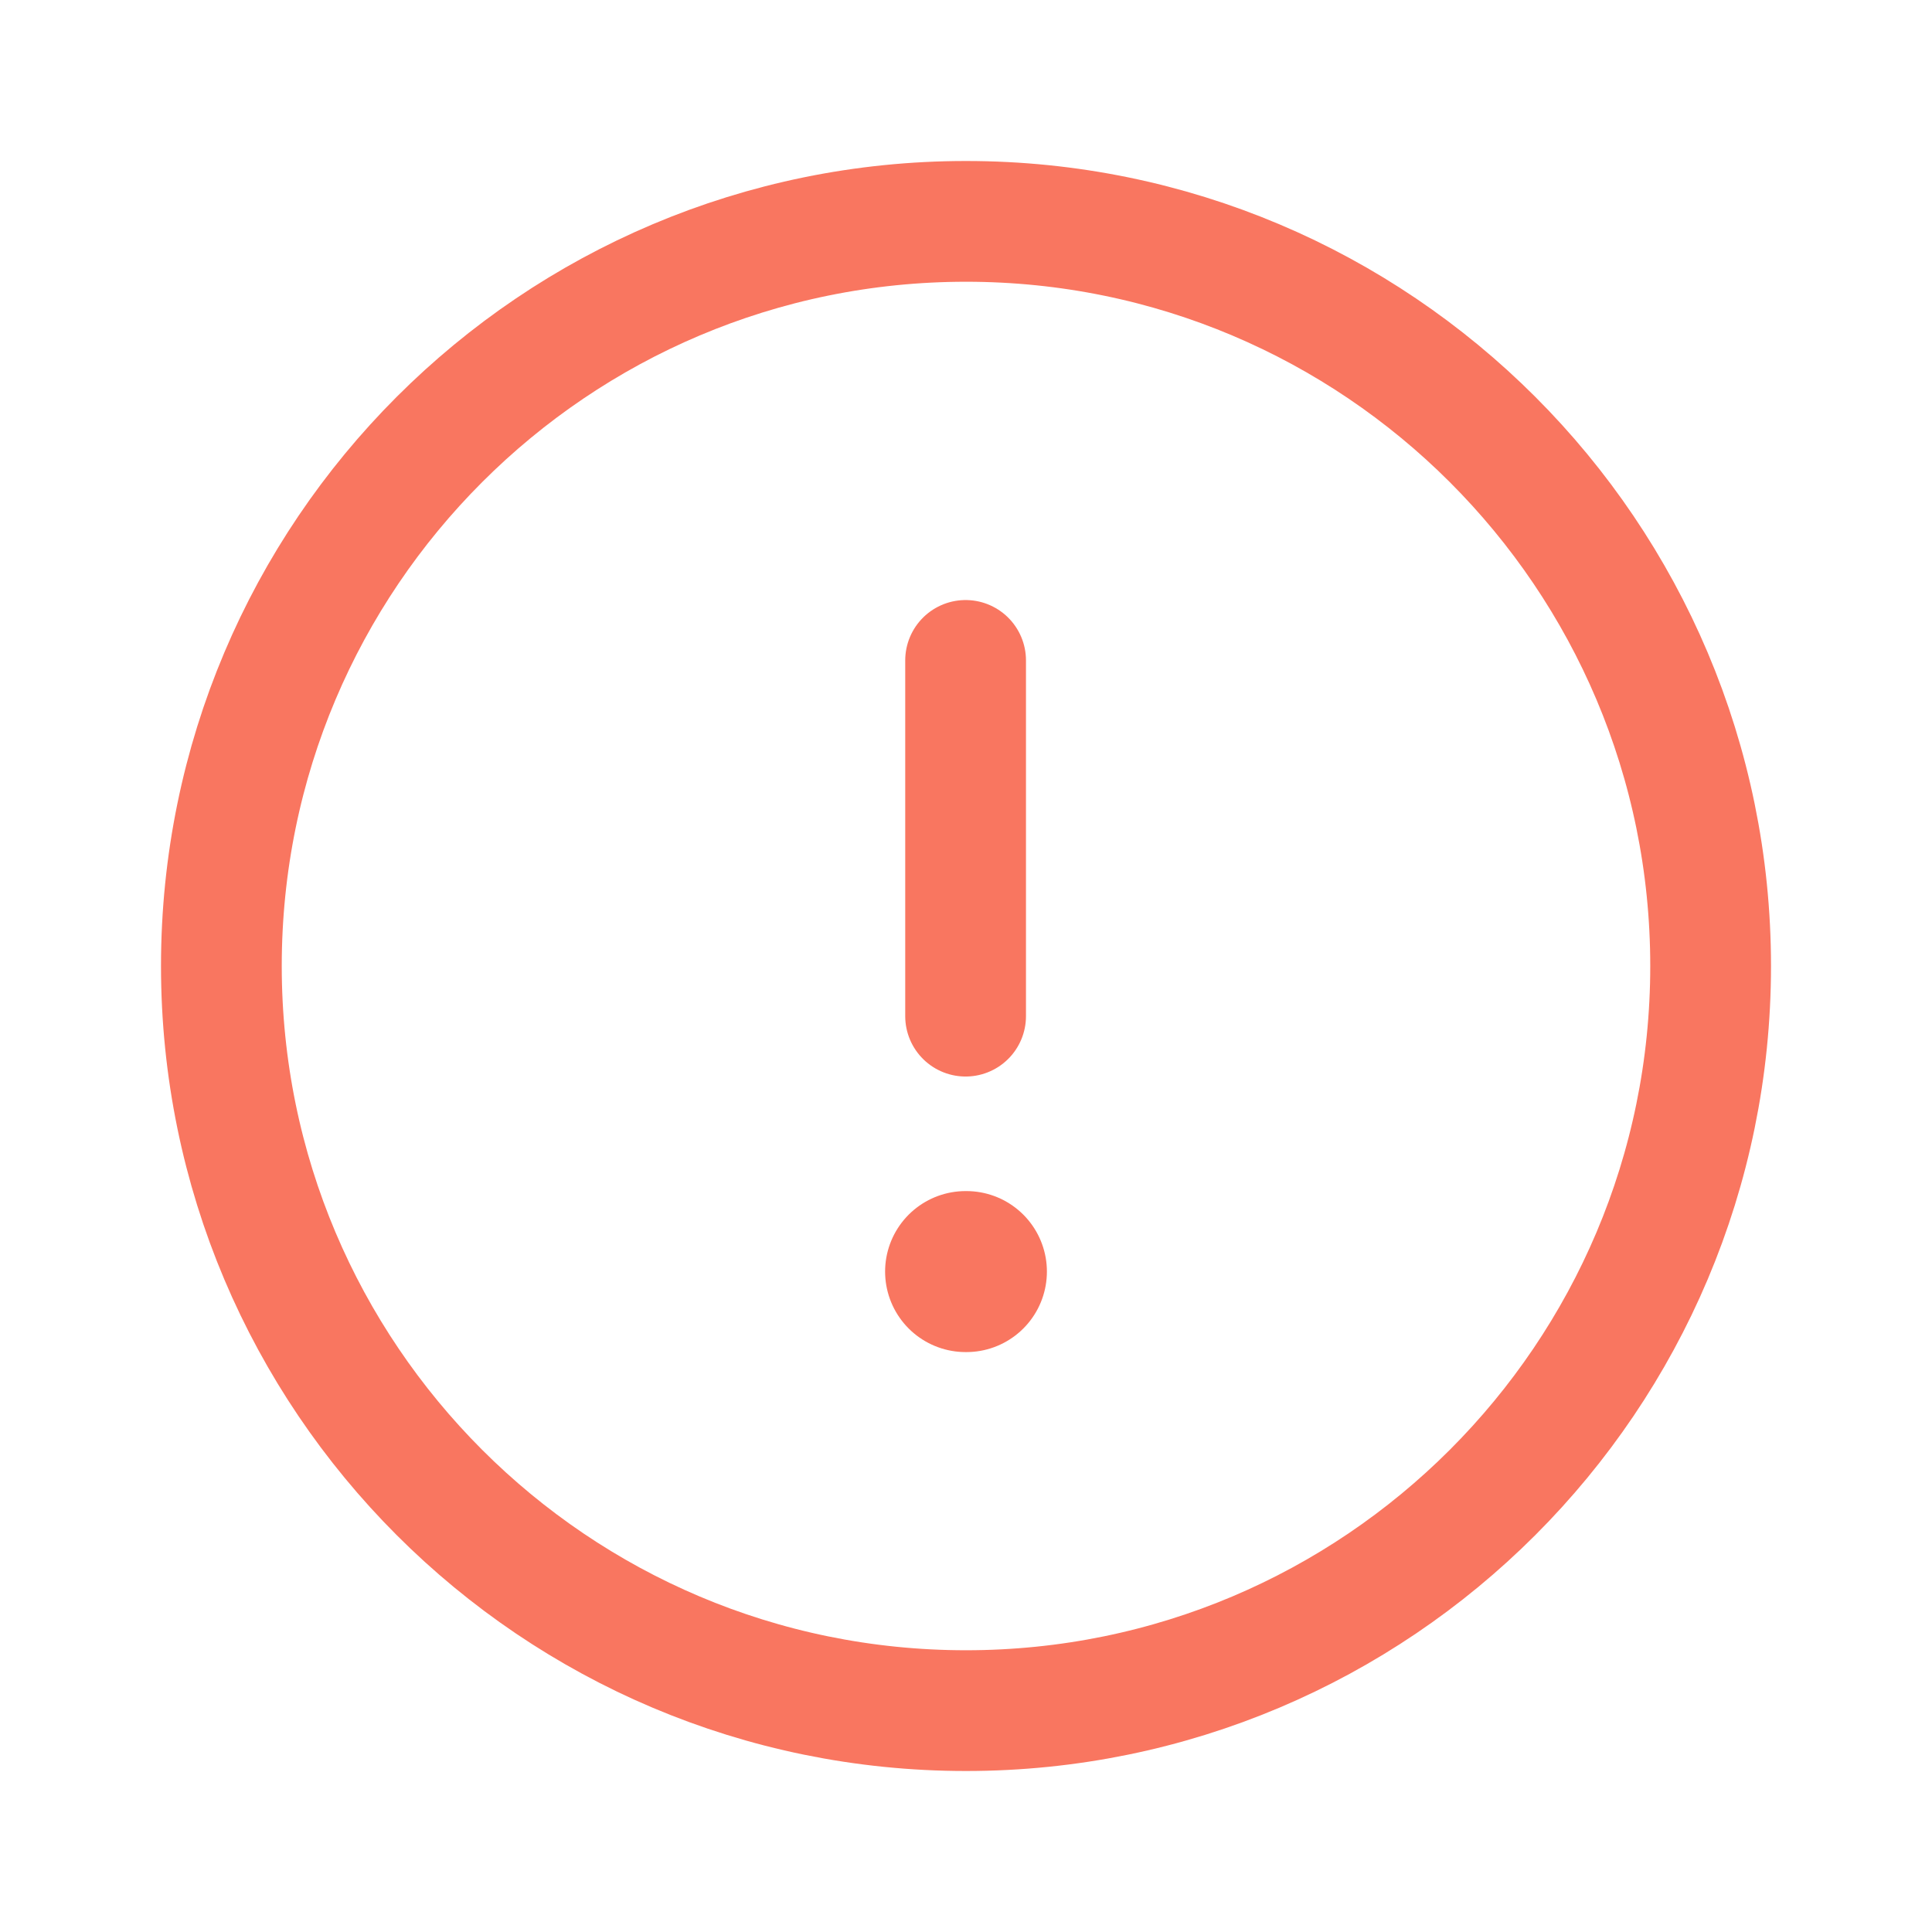
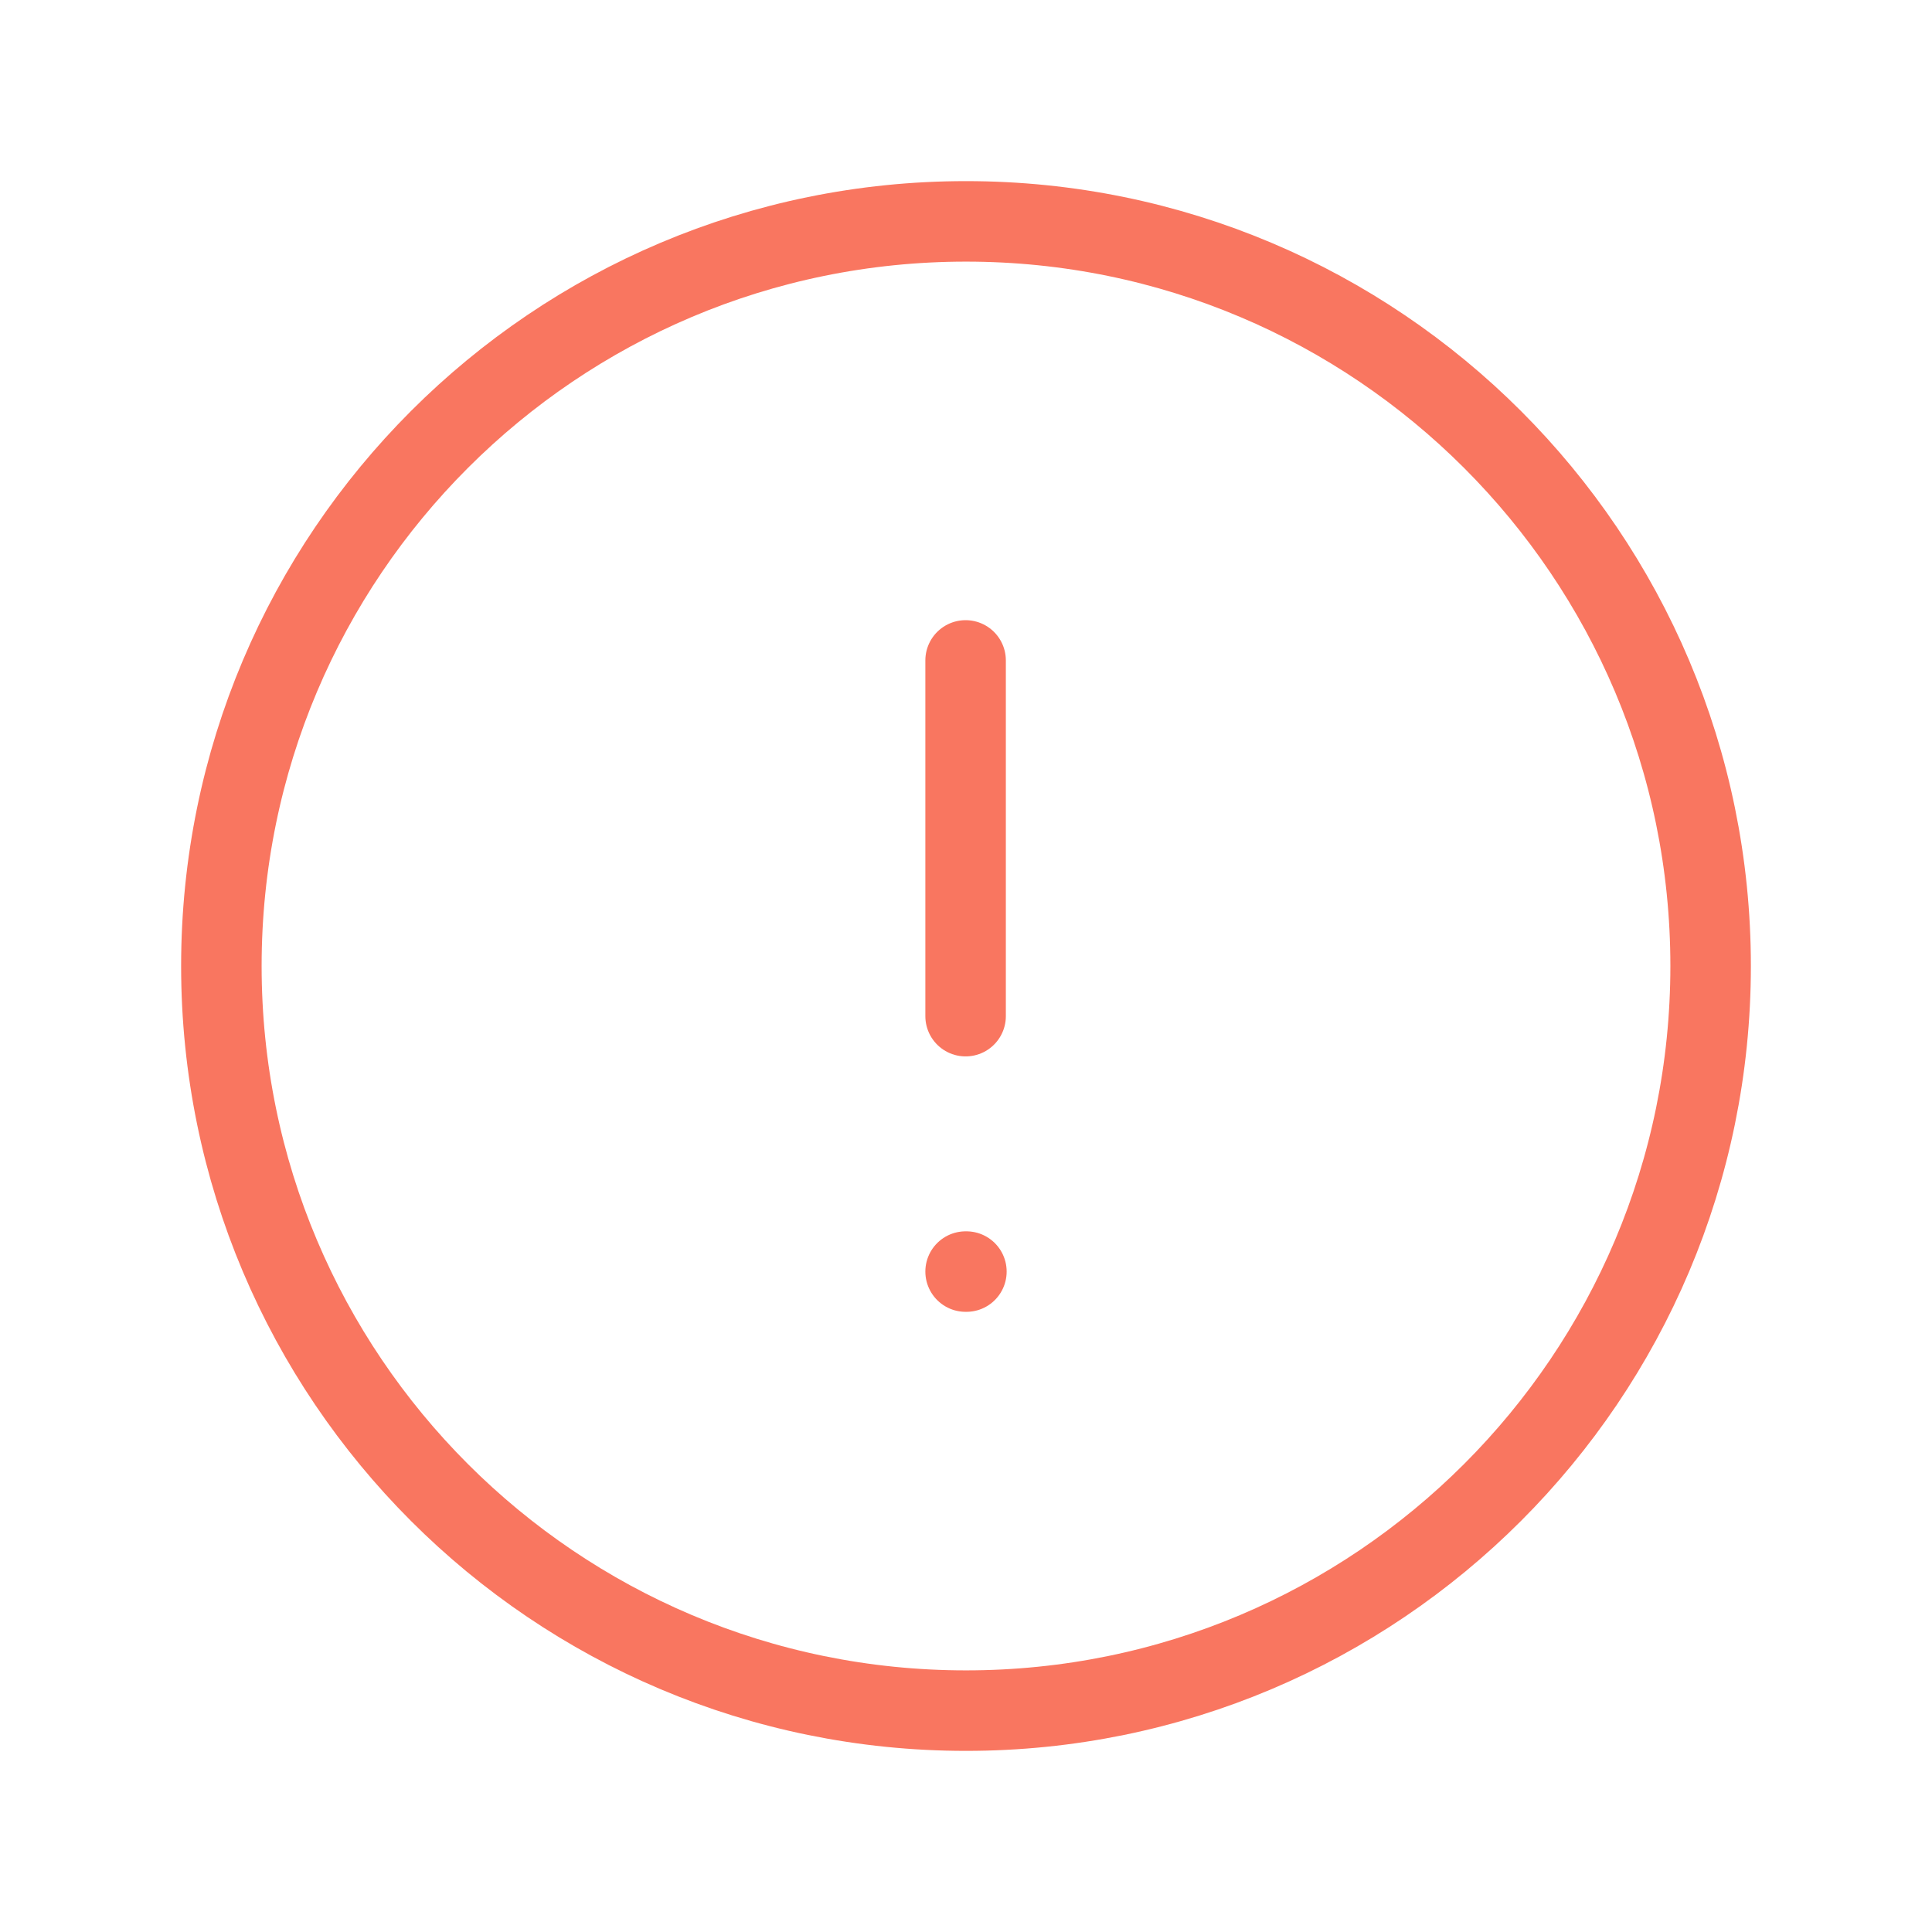
<svg xmlns="http://www.w3.org/2000/svg" width="24" height="24" viewBox="0 0 24 24" fill="none">
-   <path fill-rule="evenodd" clip-rule="evenodd" d="M12 2.75C17.108 2.75 21.25 6.891 21.25 12C21.25 17.108 17.108 21.25 12 21.25C6.891 21.25 2.75 17.108 2.75 12C2.75 6.891 6.891 2.75 12 2.75Z" stroke="#F97660" stroke-width="1.5" stroke-linecap="round" stroke-linejoin="round" />
-   <path d="M11.995 8.204V12.623" stroke="#F97660" stroke-width="1.5" stroke-linecap="round" stroke-linejoin="round" />
-   <path d="M11.995 15.796H12.005" stroke="#F97660" stroke-width="2" stroke-linecap="round" stroke-linejoin="round" />
+   <path fill-rule="evenodd" clip-rule="evenodd" d="M12 2.75C17.108 2.75 21.25 6.891 21.25 12C21.25 17.108 17.108 21.25 12 21.25C6.891 21.25 2.75 17.108 2.75 12C2.75 6.891 6.891 2.75 12 2.75Z" stroke="#F97660" strokeWidth="1.5" stroke-linecap="round" stroke-linejoin="round" />
+   <path d="M11.995 8.204V12.623" stroke="#F97660" strokeWidth="1.5" stroke-linecap="round" stroke-linejoin="round" />
+   <path d="M11.995 15.796H12.005" stroke="#F97660" strokeWidth="2" stroke-linecap="round" stroke-linejoin="round" />
</svg>
